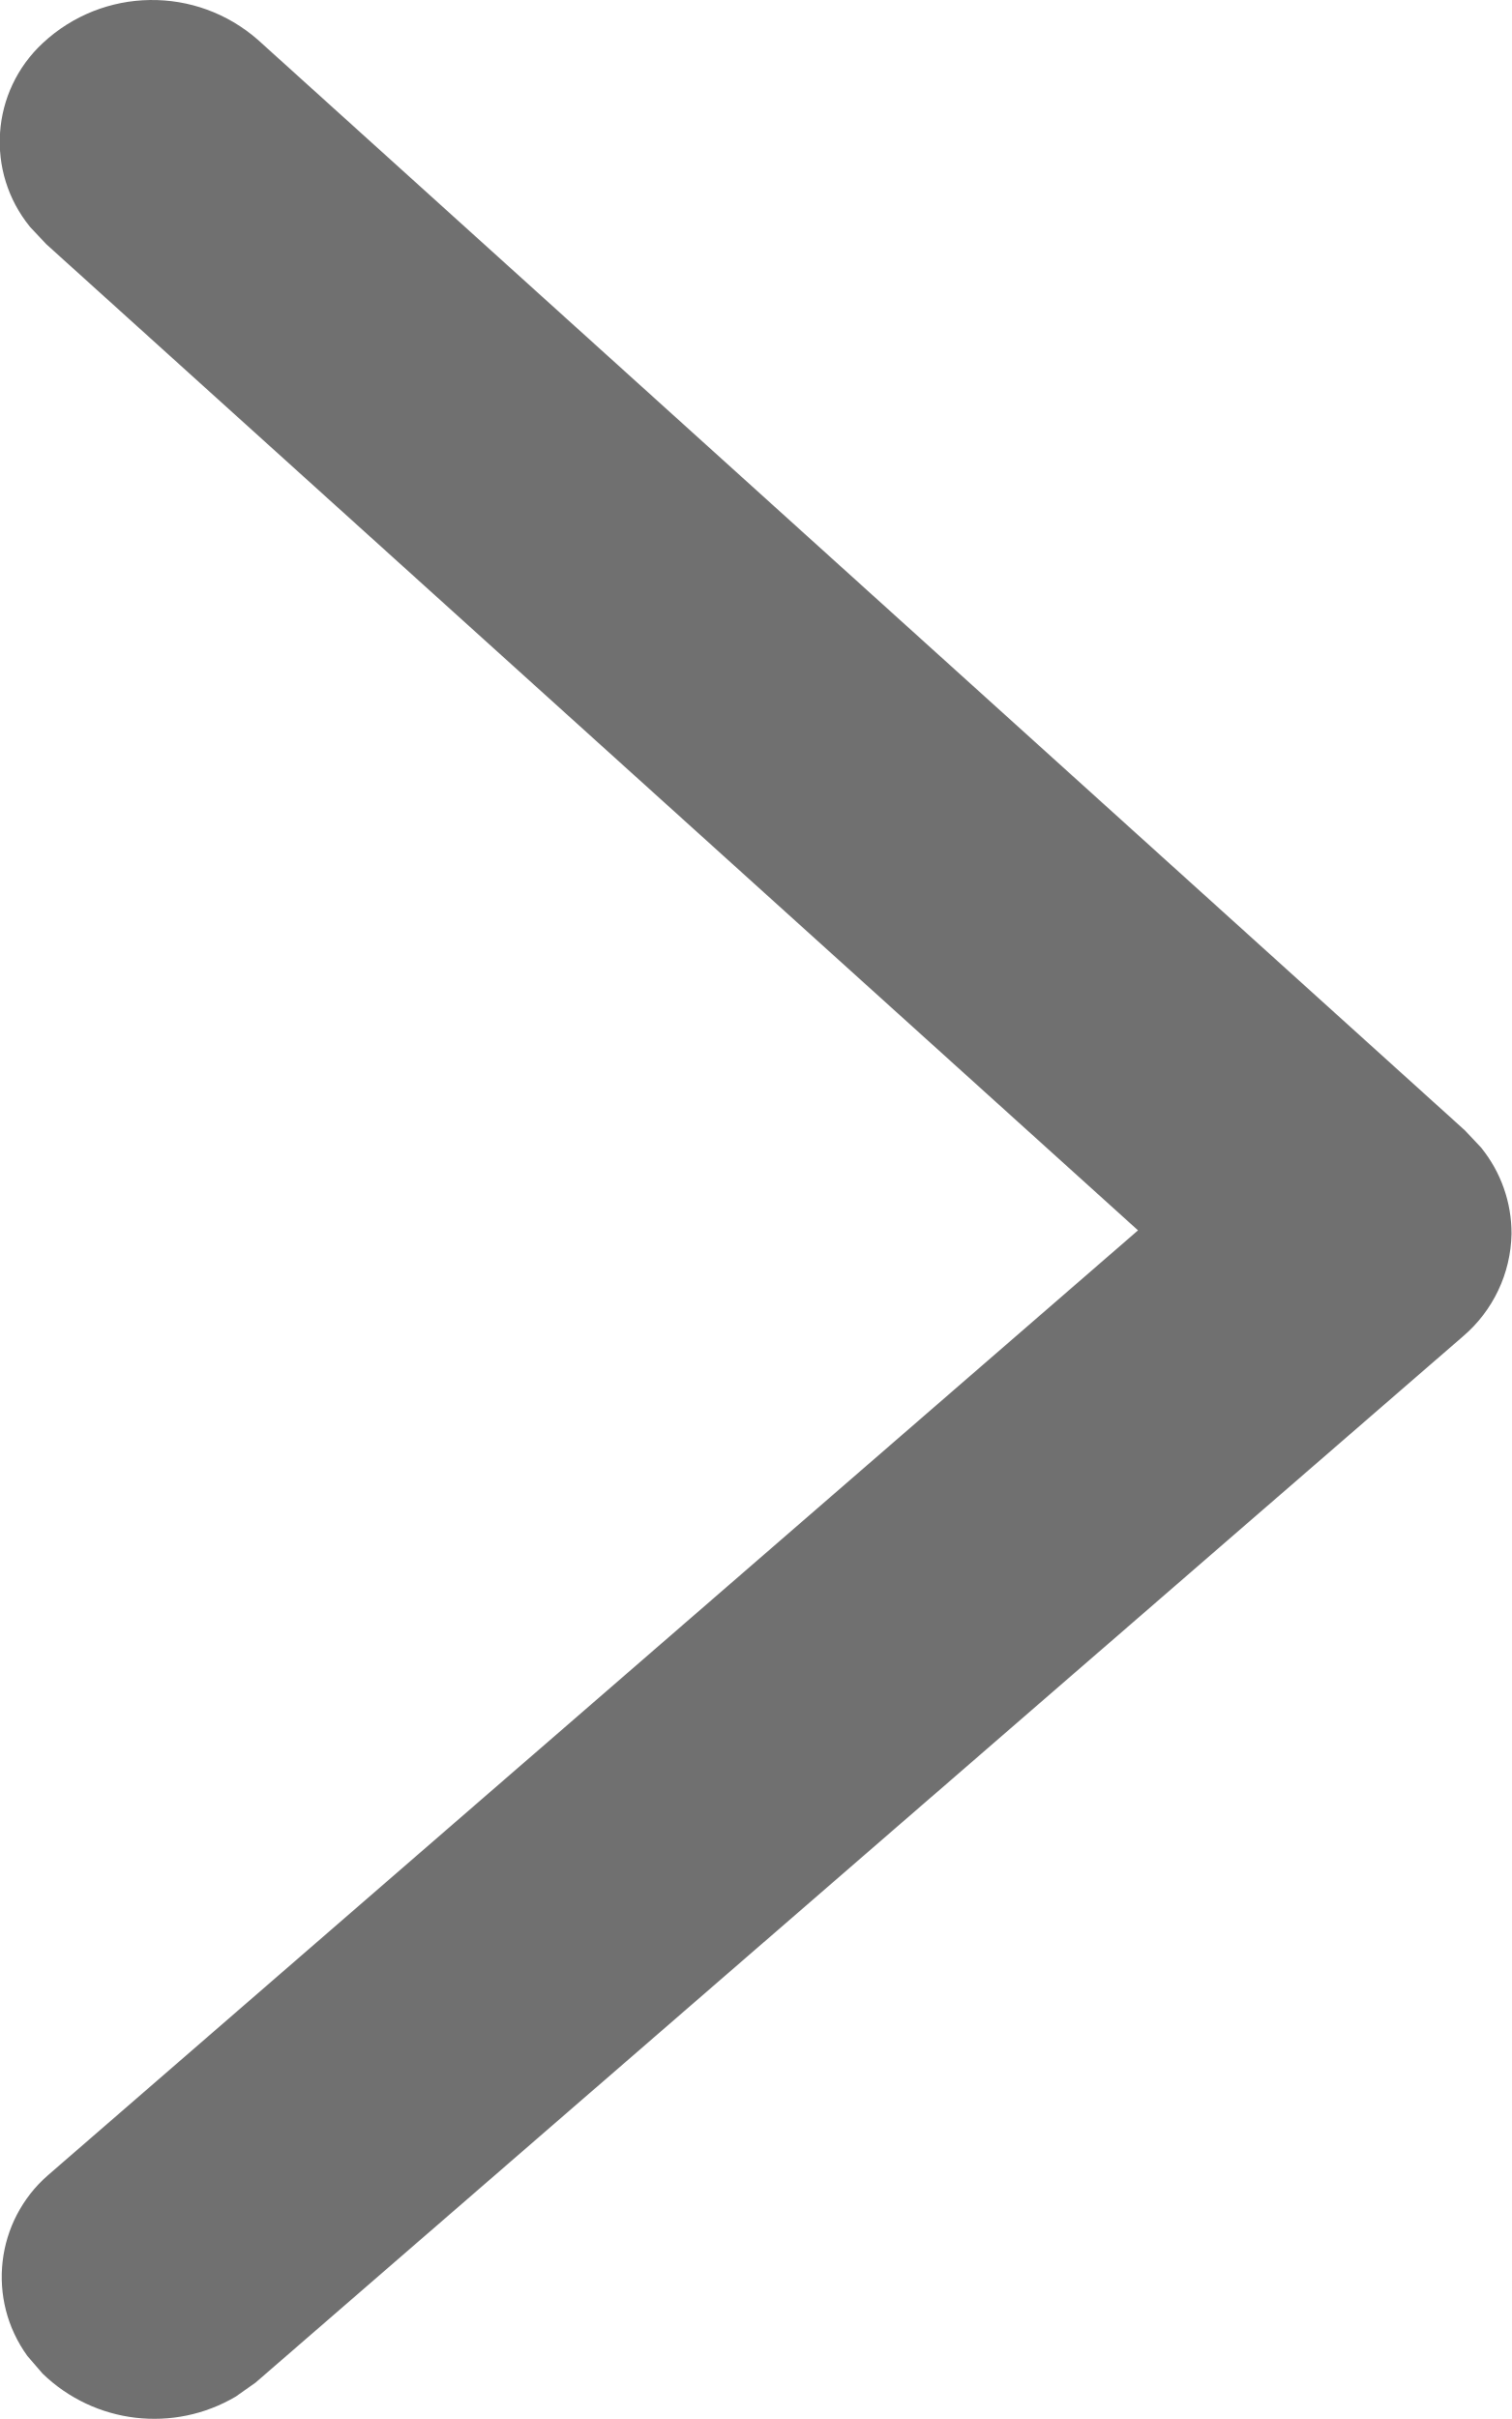
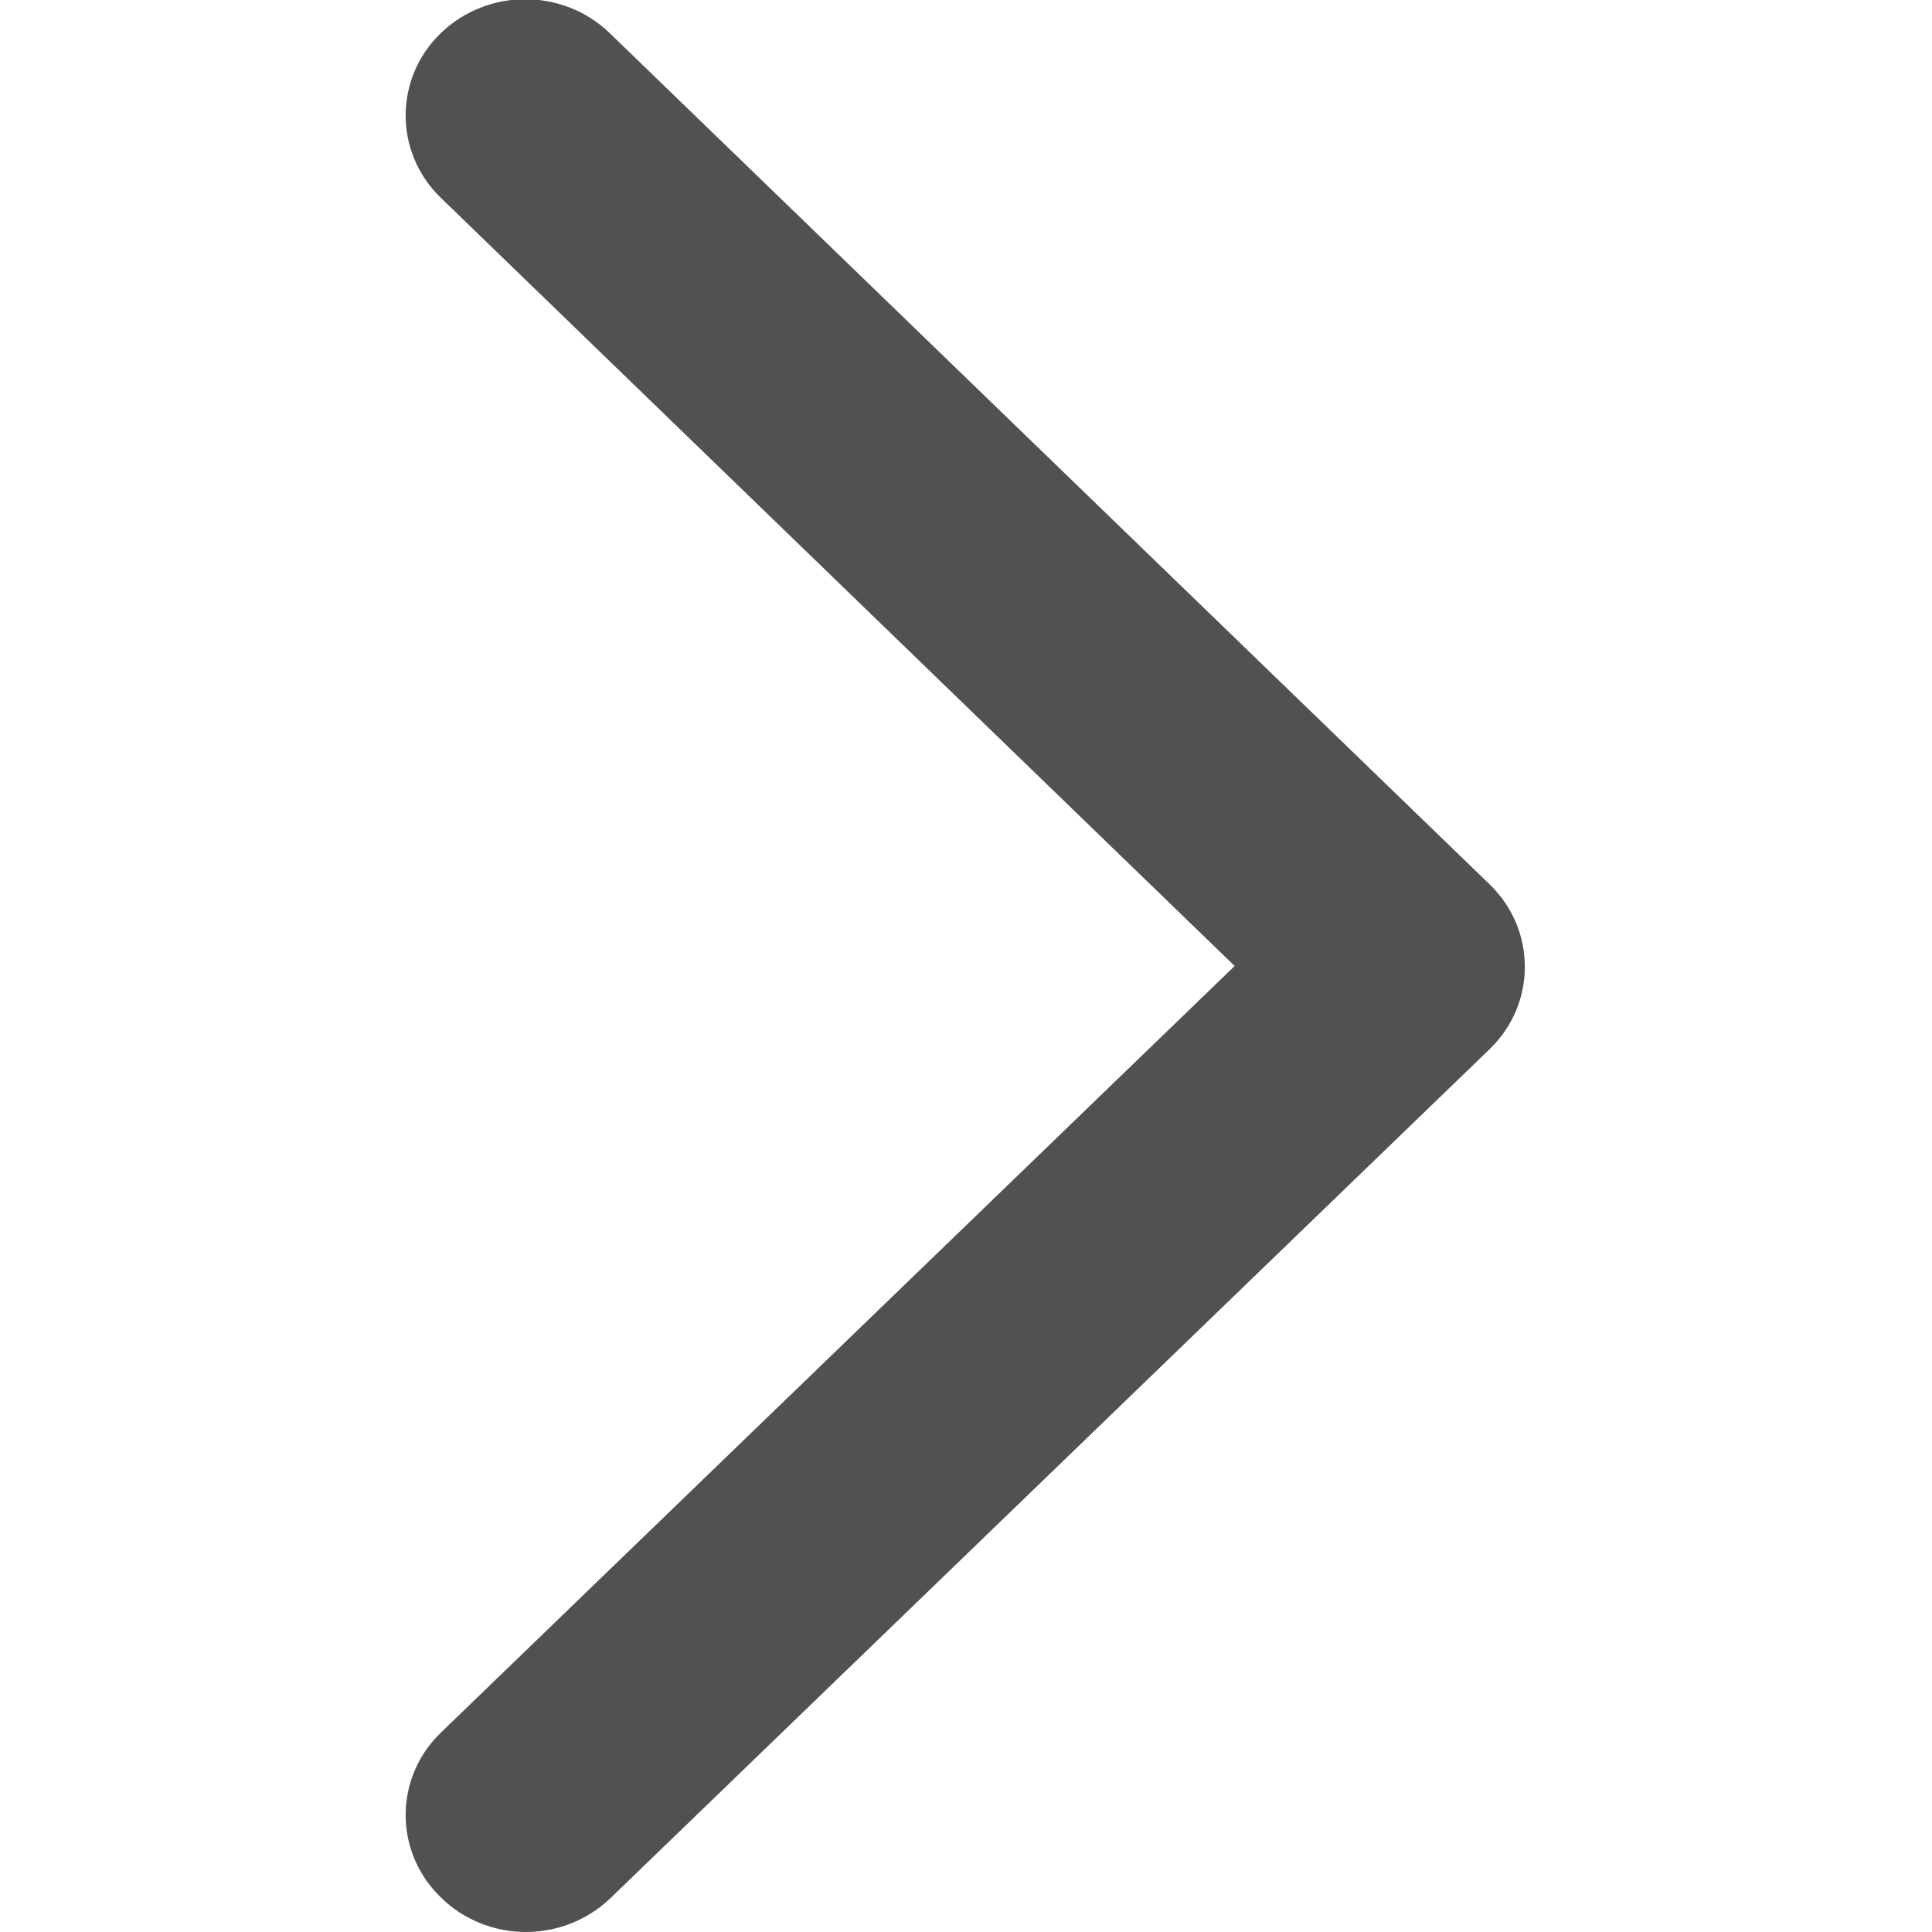
- <svg xmlns="http://www.w3.org/2000/svg" width="10" height="16" viewBox="0 0 10 16">
-   <path id="return-right" d="M-8.817,7.16a.913.913,0,0,0-.322.679.9.9,0,0,0,.2.569l.108.115,7.984,7.212a1.061,1.061,0,0,0,1.425-.02A.891.891,0,0,0,.663,14.5l-.108-.115L-6.668,7.862.543,1.613A.892.892,0,0,0,.68.417L.579.3A1.062,1.062,0,0,0-.7.149l-.13.092Z" transform="translate(0.861 16) rotate(180)" fill="#707070" />
+ <svg xmlns="http://www.w3.org/2000/svg" version="1.1" id="图层_1" x="0px" y="0px" viewBox="0 0 128 128" style="enable-background:new 0 0 128 128;" xml:space="preserve">
+   <style type="text/css">
+ 	.st0{fill:#515151;}
+ </style>
+   <path class="st0" d="M81.8,64l-52.6,50.8c-3.1,3-3.1,7.9,0,10.9c1.5,1.5,3.6,2.3,5.6,2.3s4-0.7,5.6-2.2l58.3-56.3  c3.1-3,3.1-7.9,0-10.9L40.4,2.2c-3.1-3-8.1-3-11.2,0s-3.1,7.9,0,10.9L81.8,64" />
</svg>
